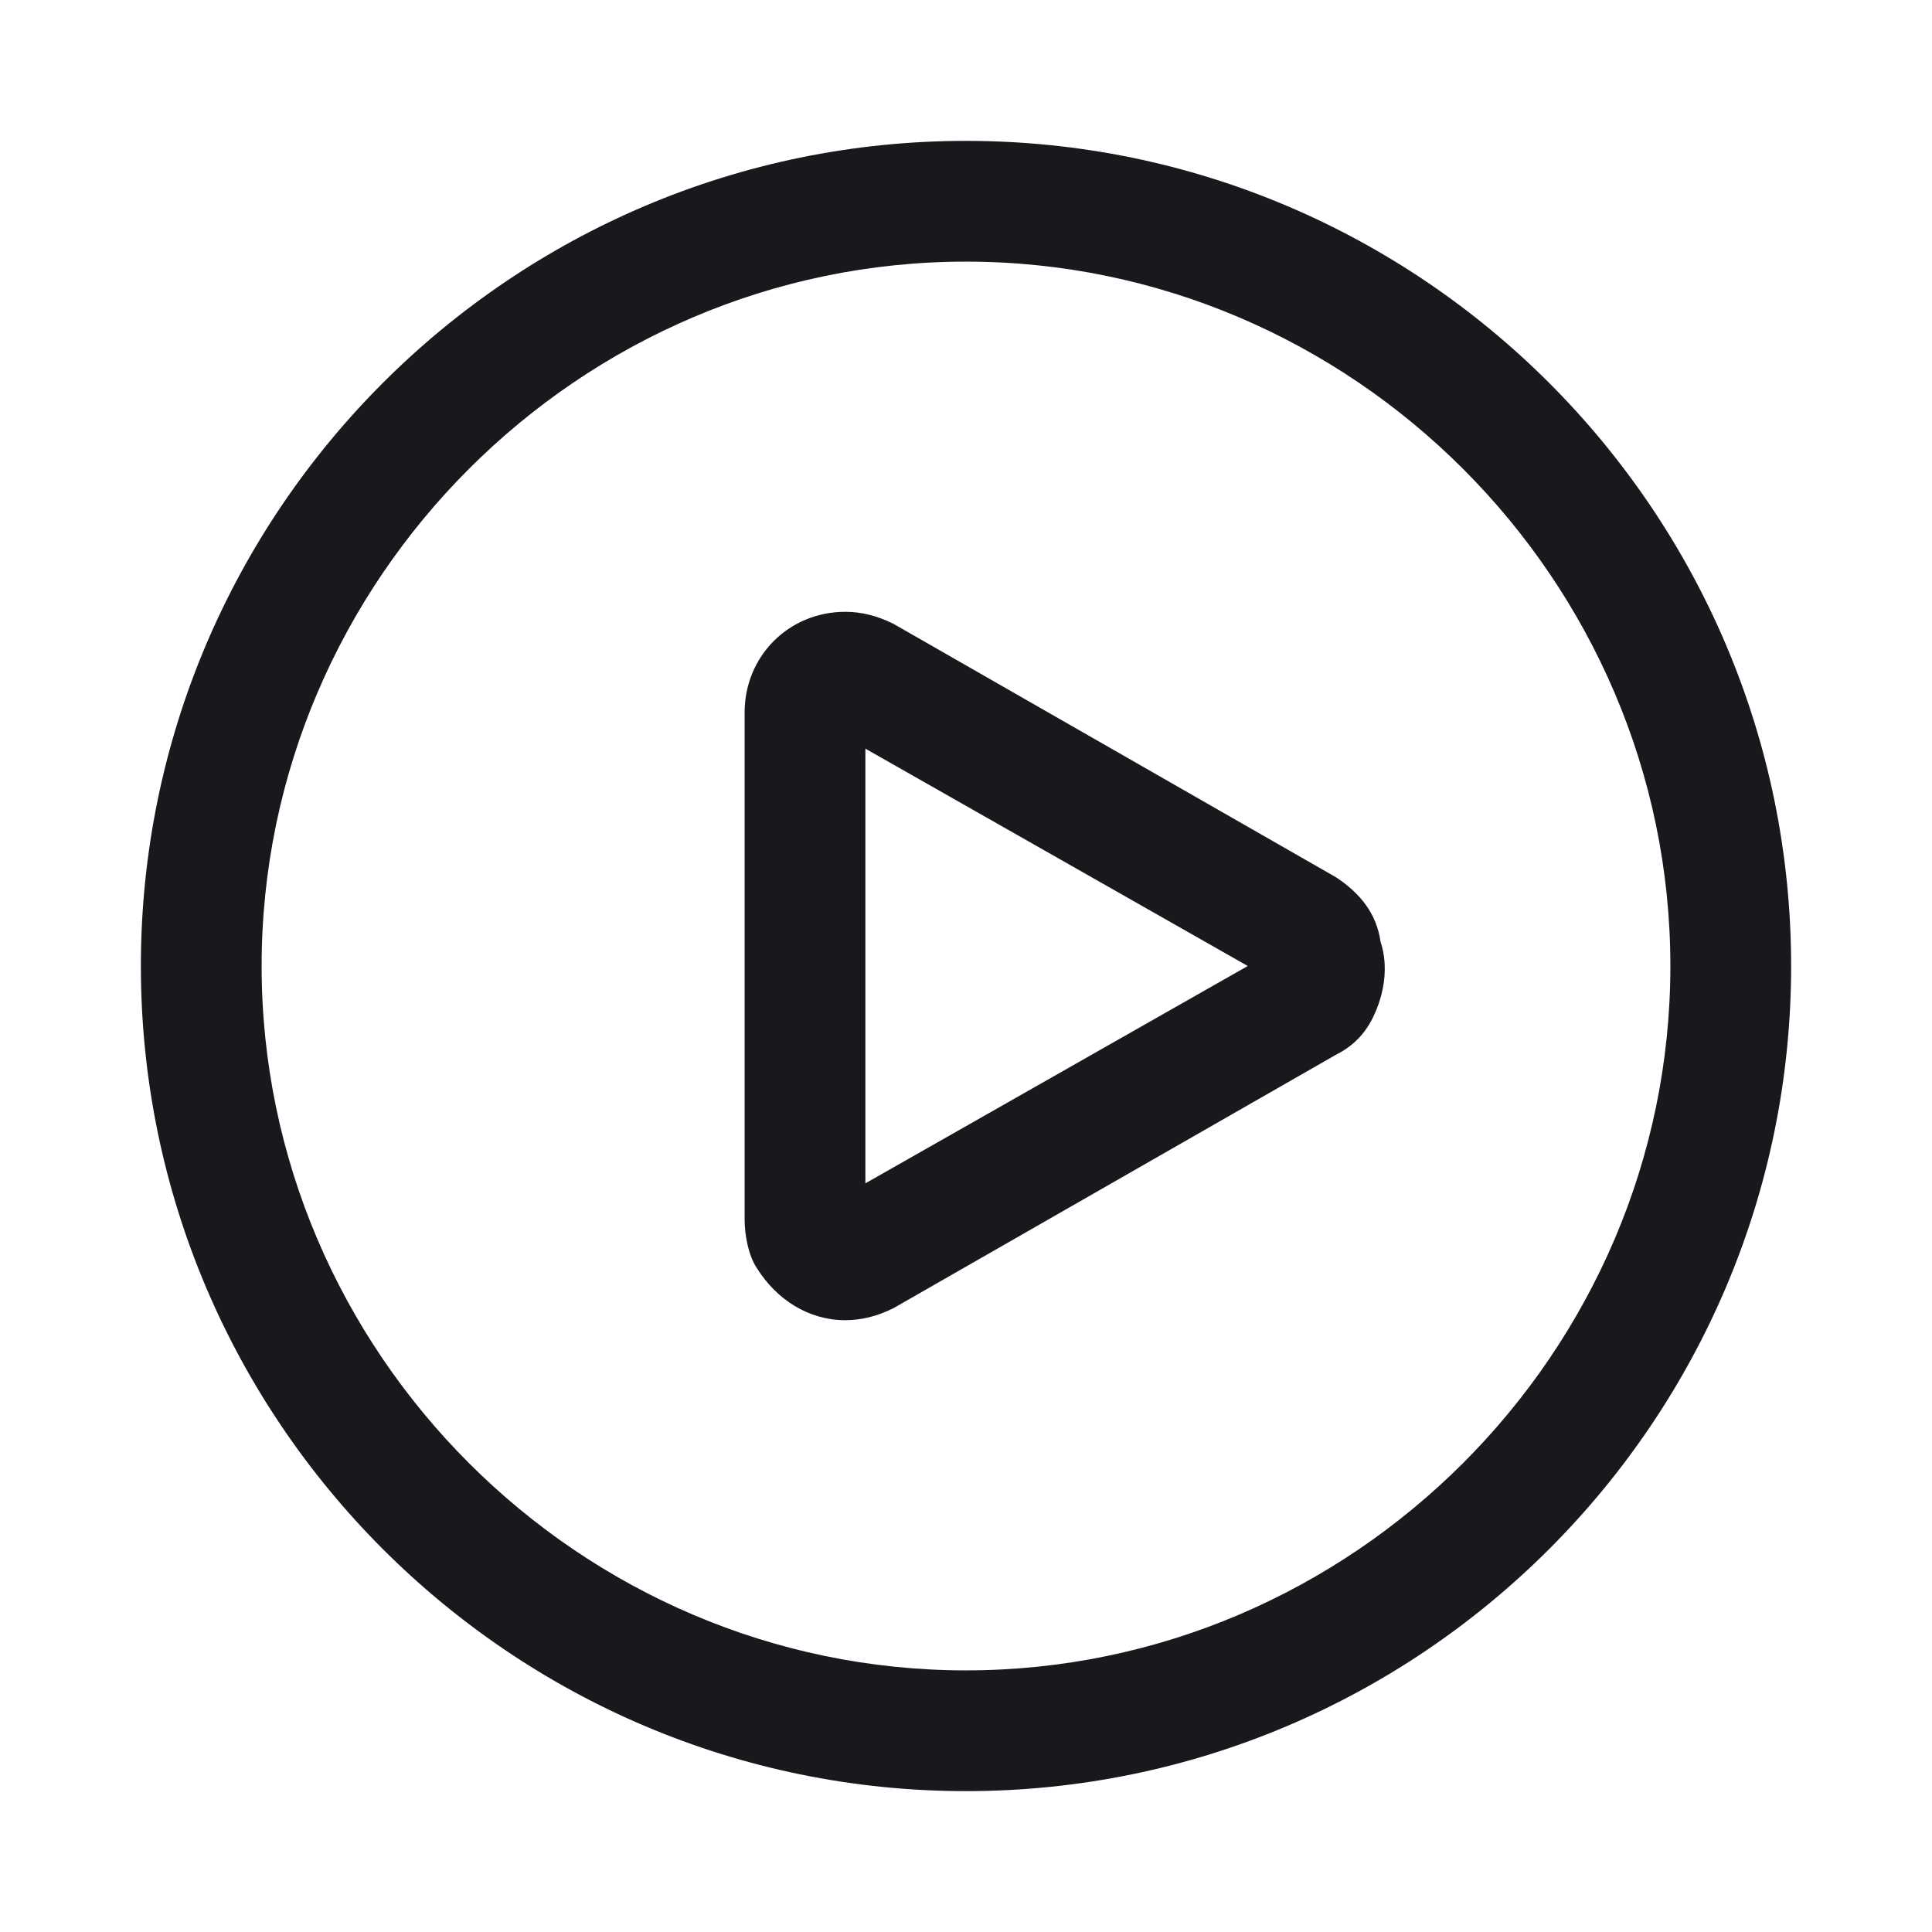
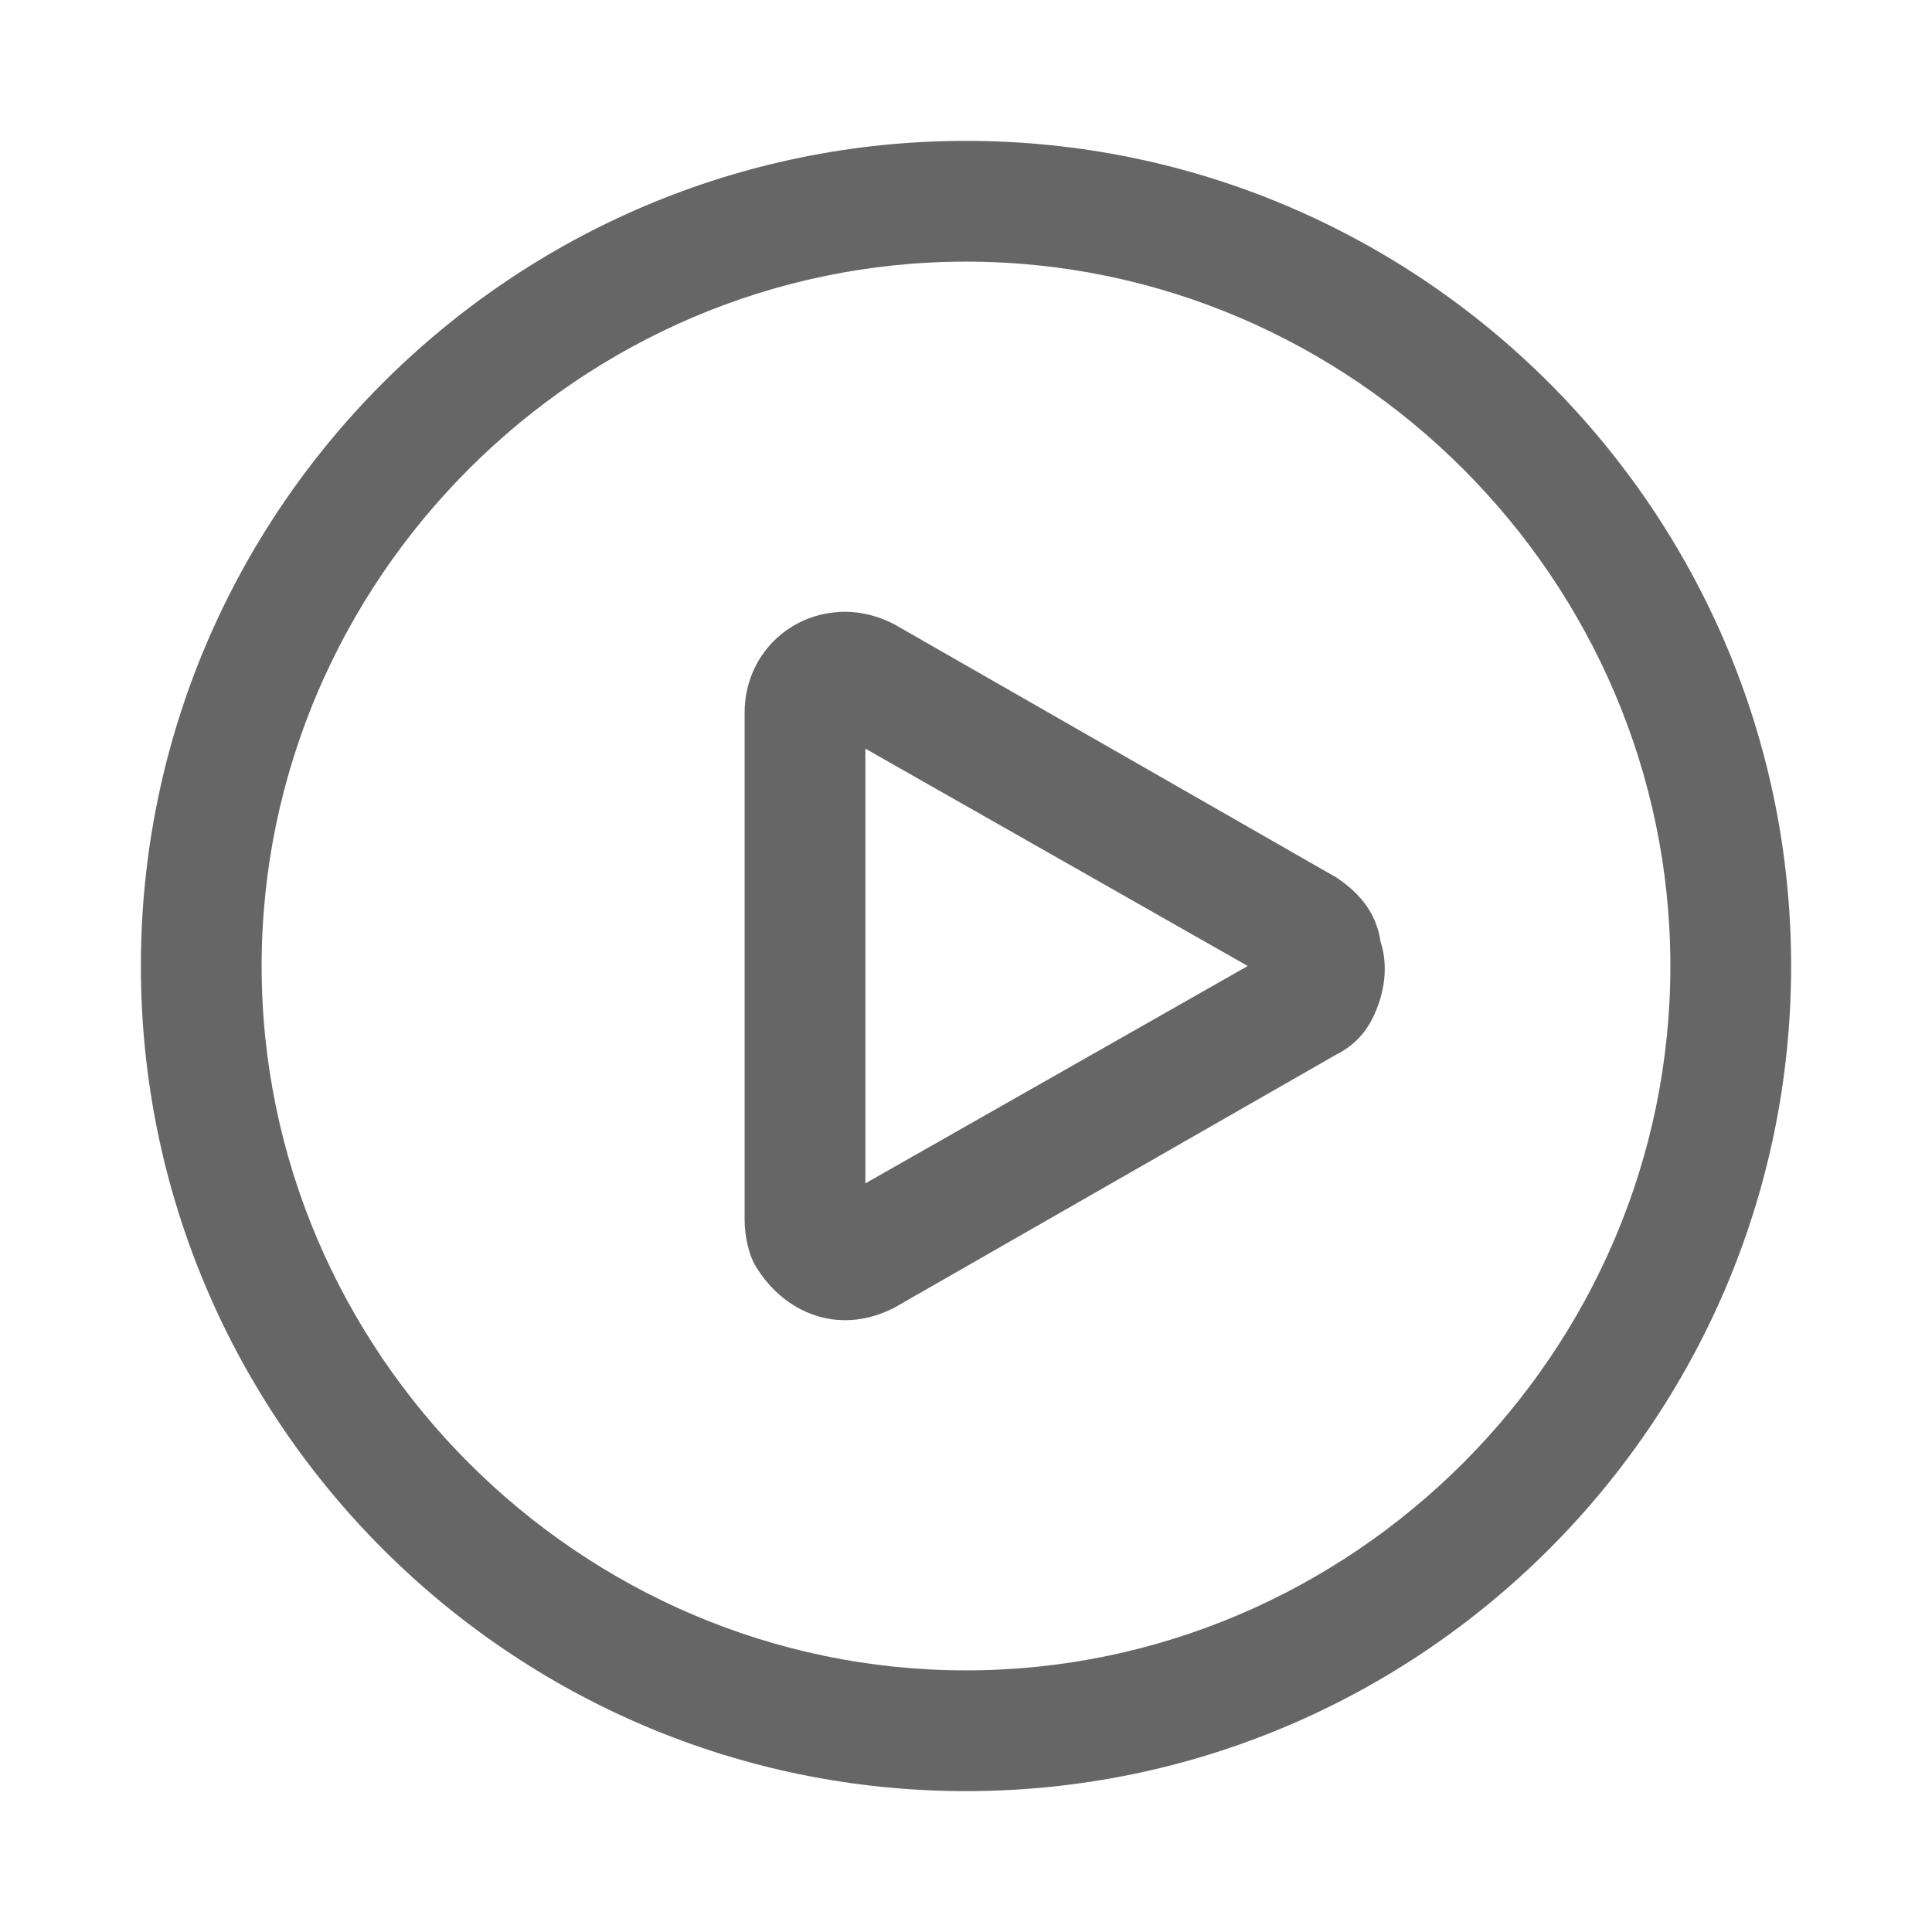
- <svg xmlns="http://www.w3.org/2000/svg" t="1679834948692" class="icon" viewBox="0 0 1024 1024" version="1.1" p-id="3402" width="200" height="200">
-   <path d="M512 74.667C270.933 74.667 74.667 270.933 74.667 512S270.933 949.333 512 949.333 949.333 753.067 949.333 512 753.067 74.667 512 74.667z m0 810.667c-204.8 0-373.333-168.533-373.333-373.333S307.2 138.667 512 138.667 885.333 307.2 885.333 512 716.8 885.333 512 885.333z" fill="#18191c" p-id="3403" />
-   <path d="M708.267 465.067l-234.667-134.4c-8.533-4.267-17.067-6.4-25.6-6.4-29.867 0-53.333 23.467-53.333 53.333v268.8c0 8.533 2.133 19.2 6.4 25.6 10.667 17.067 27.733 27.733 46.933 27.733 8.533 0 17.067-2.133 25.6-6.4l234.667-134.4c8.533-4.267 14.933-10.667 19.2-19.2 6.4-12.8 8.533-27.733 4.267-40.533-2.133-14.933-10.667-25.6-23.467-34.133z m-249.6 162.133V396.8L661.333 512l-202.667 115.2z" fill="#18191c" p-id="3404" />
+ <svg xmlns="http://www.w3.org/2000/svg" t="1679884657422" class="icon" viewBox="0 0 1024 1024" version="1.1" p-id="3407" width="16" height="16">
+   <path d="M512 74.667C270.933 74.667 74.667 270.933 74.667 512S270.933 949.333 512 949.333 949.333 753.067 949.333 512 753.067 74.667 512 74.667z m0 810.667c-204.8 0-373.333-168.533-373.333-373.333S307.2 138.667 512 138.667 885.333 307.2 885.333 512 716.8 885.333 512 885.333z" fill="#666666" p-id="3408" />
+   <path d="M708.267 465.067l-234.667-134.4c-8.533-4.267-17.067-6.4-25.6-6.4-29.867 0-53.333 23.467-53.333 53.333v268.8c0 8.533 2.133 19.2 6.4 25.6 10.667 17.067 27.733 27.733 46.933 27.733 8.533 0 17.067-2.133 25.6-6.4l234.667-134.4c8.533-4.267 14.933-10.667 19.2-19.2 6.4-12.8 8.533-27.733 4.267-40.533-2.133-14.933-10.667-25.6-23.467-34.133z m-249.6 162.133V396.8L661.333 512l-202.667 115.2z" fill="#666666" p-id="3409" />
</svg>
